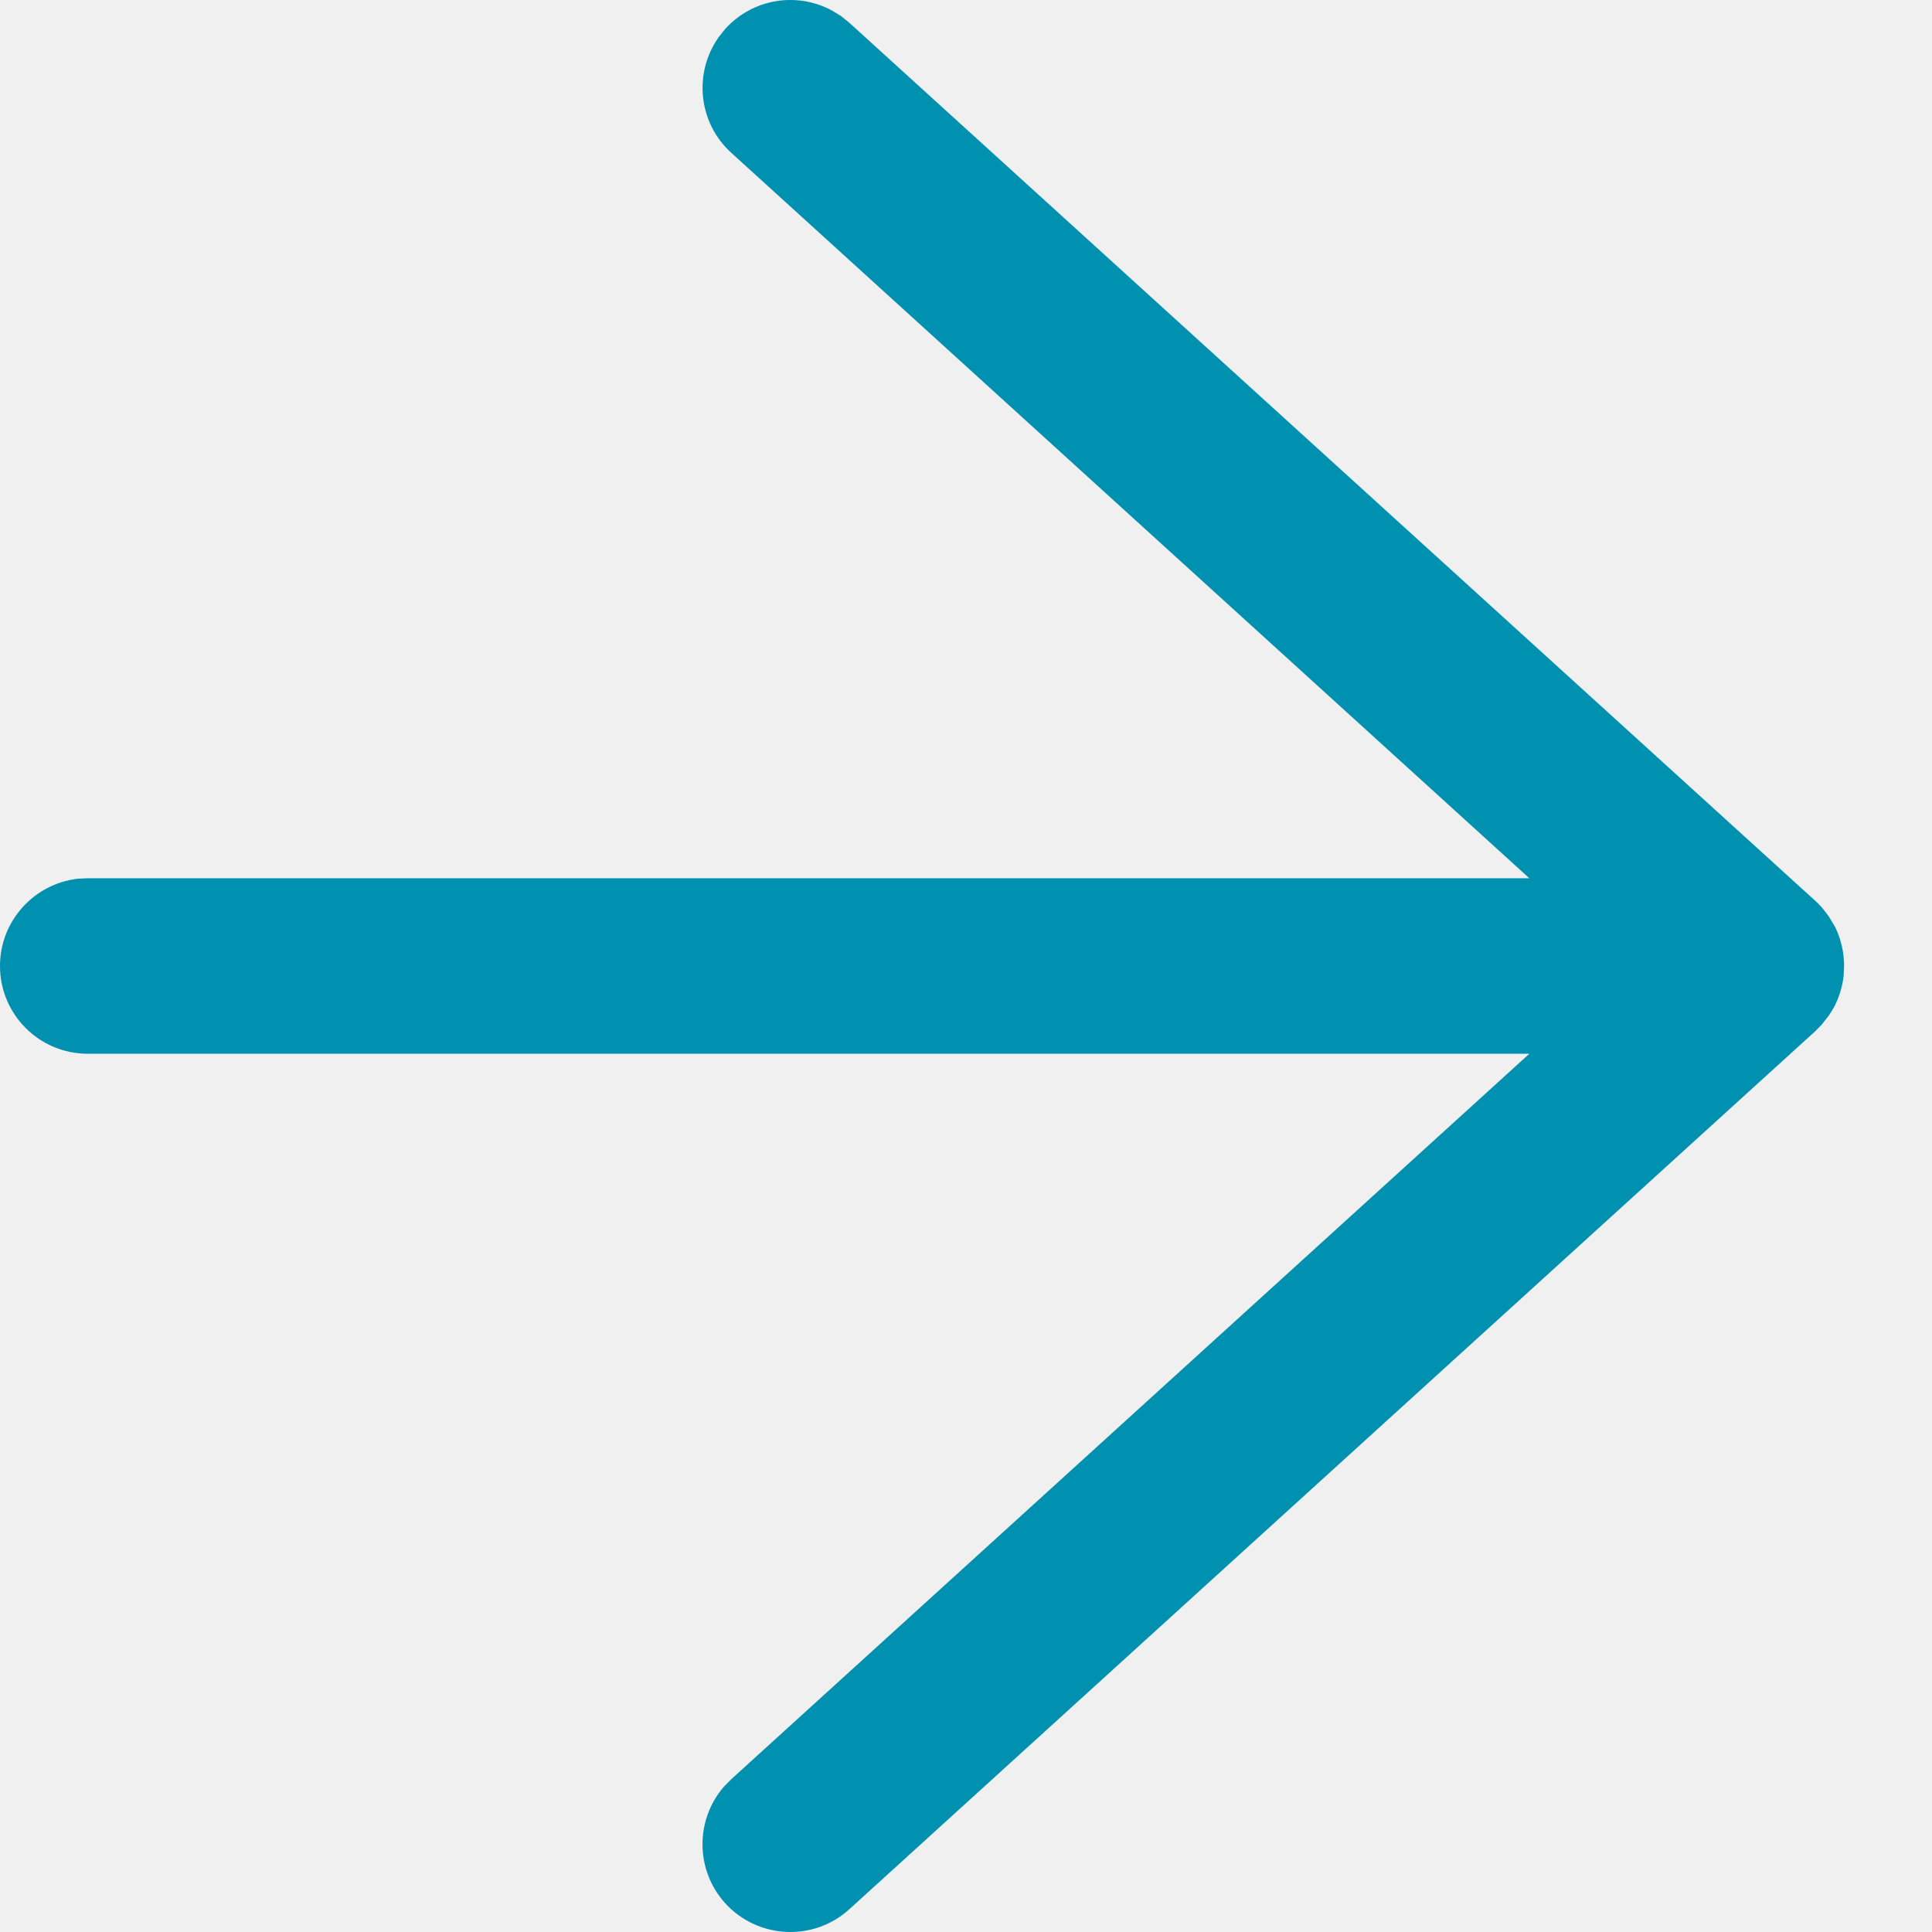
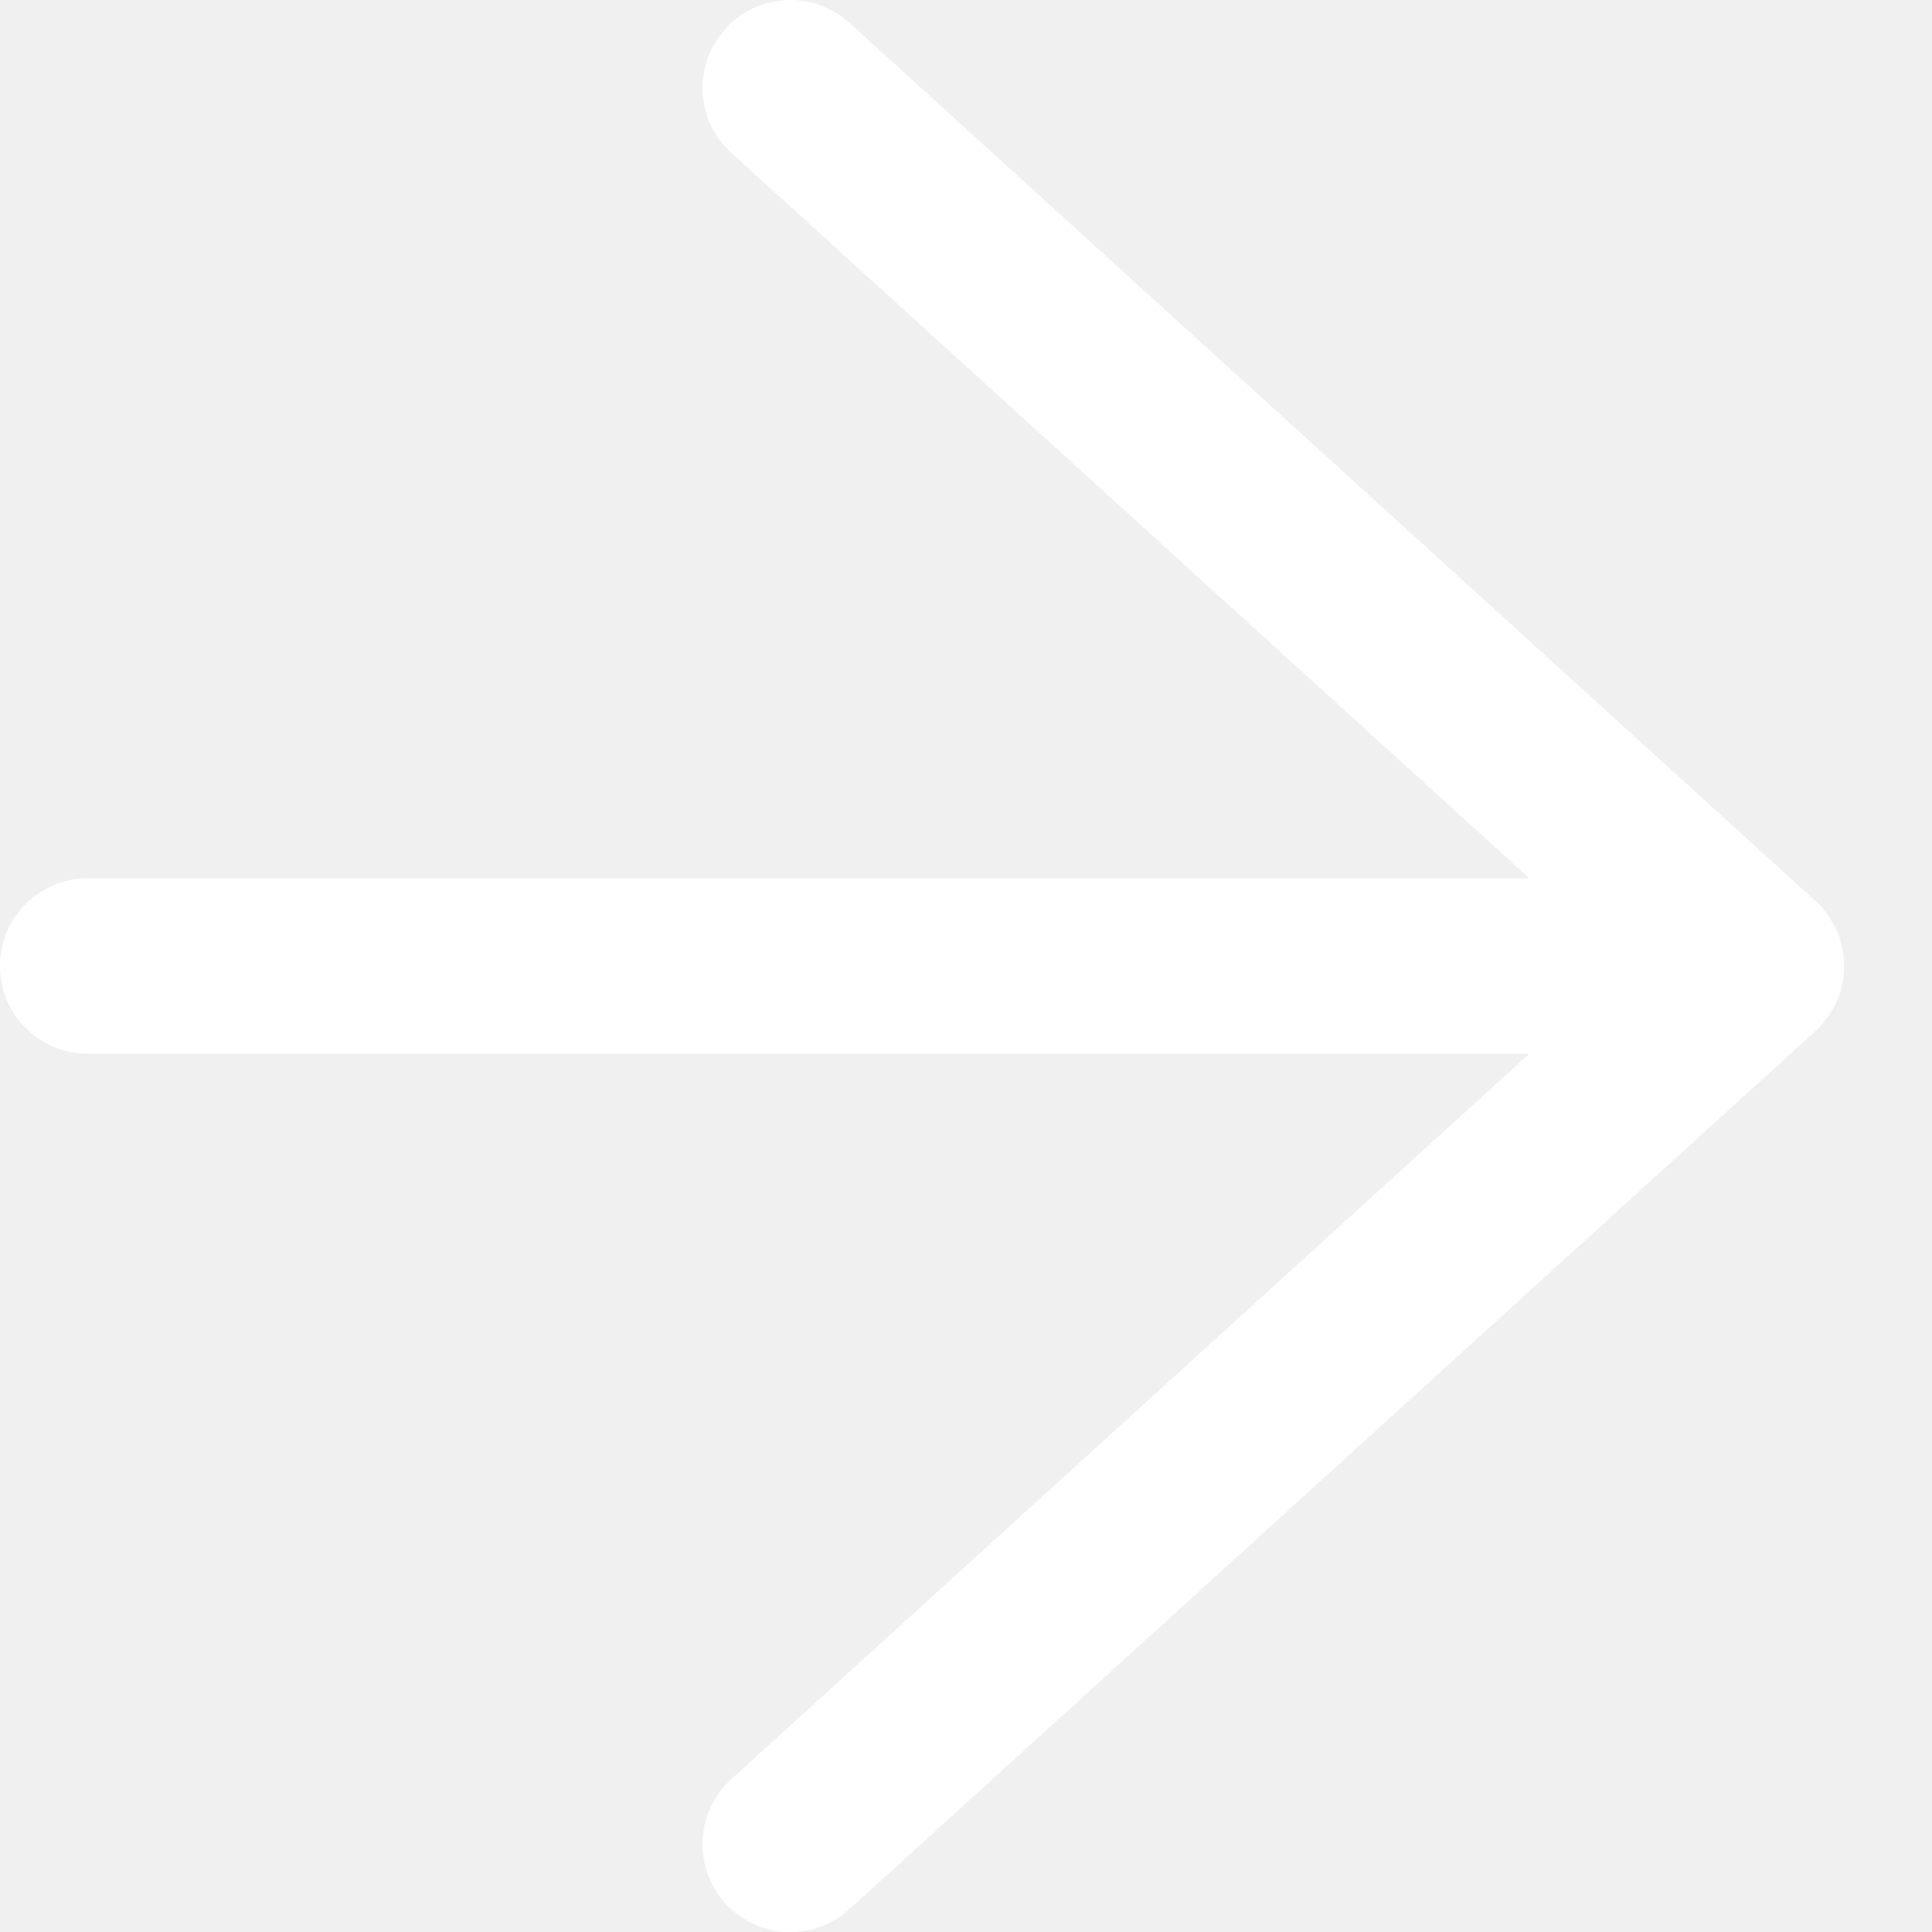
<svg xmlns="http://www.w3.org/2000/svg" width="12" height="12" viewBox="0 0 12 12" fill="none">
-   <path fill-rule="evenodd" clip-rule="evenodd" d="M5.223 0.099L5.276 0.142L11.276 5.596C11.295 5.613 11.312 5.631 11.327 5.65L11.359 5.692L11.399 5.759C11.434 5.832 11.454 5.913 11.454 6L11.451 6.063C11.443 6.133 11.421 6.201 11.387 6.264L11.359 6.308L11.316 6.363L11.276 6.404L5.276 11.858C5.053 12.061 4.708 12.044 4.505 11.822C4.318 11.616 4.318 11.306 4.494 11.1L4.542 11.051L9.499 6.545L0.545 6.545C0.244 6.545 0 6.301 0 6C0 5.72 0.211 5.49 0.482 5.458L0.545 5.455L9.499 5.455L4.542 0.949C4.336 0.762 4.307 0.454 4.463 0.232L4.505 0.179C4.677 -0.01 4.95 -0.051 5.165 0.064L5.223 0.099Z" fill="#0091B1" />
+   <path fill-rule="evenodd" clip-rule="evenodd" d="M5.223 0.099L5.276 0.142L11.276 5.596C11.295 5.613 11.312 5.631 11.327 5.65L11.359 5.692L11.399 5.759C11.434 5.832 11.454 5.913 11.454 6L11.451 6.063C11.443 6.133 11.421 6.201 11.387 6.264L11.359 6.308L11.316 6.363L11.276 6.404L5.276 11.858C5.053 12.061 4.708 12.044 4.505 11.822C4.318 11.616 4.318 11.306 4.494 11.1L4.542 11.051L9.499 6.545L0.545 6.545C0.244 6.545 0 6.301 0 6C0 5.72 0.211 5.49 0.482 5.458L0.545 5.455L9.499 5.455L4.542 0.949C4.336 0.762 4.307 0.454 4.463 0.232L4.505 0.179C4.677 -0.01 4.95 -0.051 5.165 0.064L5.223 0.099Z" fill="#ffffff" />
</svg>
